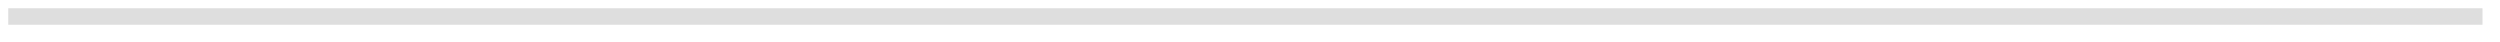
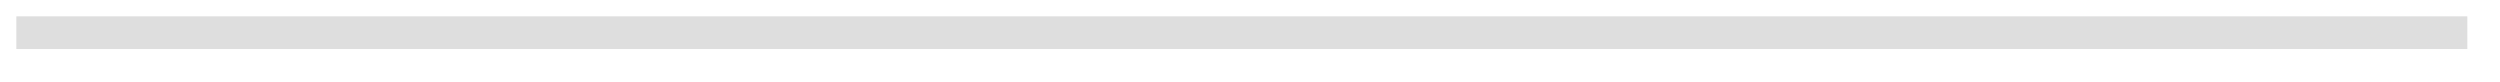
- <svg xmlns="http://www.w3.org/2000/svg" version="1.1" width="303px" height="5px">
-   <g transform="matrix(1 0 0 1 -9 -24 )">
-     <path d="M 10 26  L 310 26  " stroke-width="2" stroke="#dedede" fill="none" />
+ <svg xmlns="http://www.w3.org/2000/svg" version="1.1" width="153px" height="5px">
+   <g transform="matrix(1 0 0 1 -159 -24 )">
+     <path d="M 160 26  L 310 26  " stroke-width="2" stroke="#dedede" fill="none" />
  </g>
</svg>
